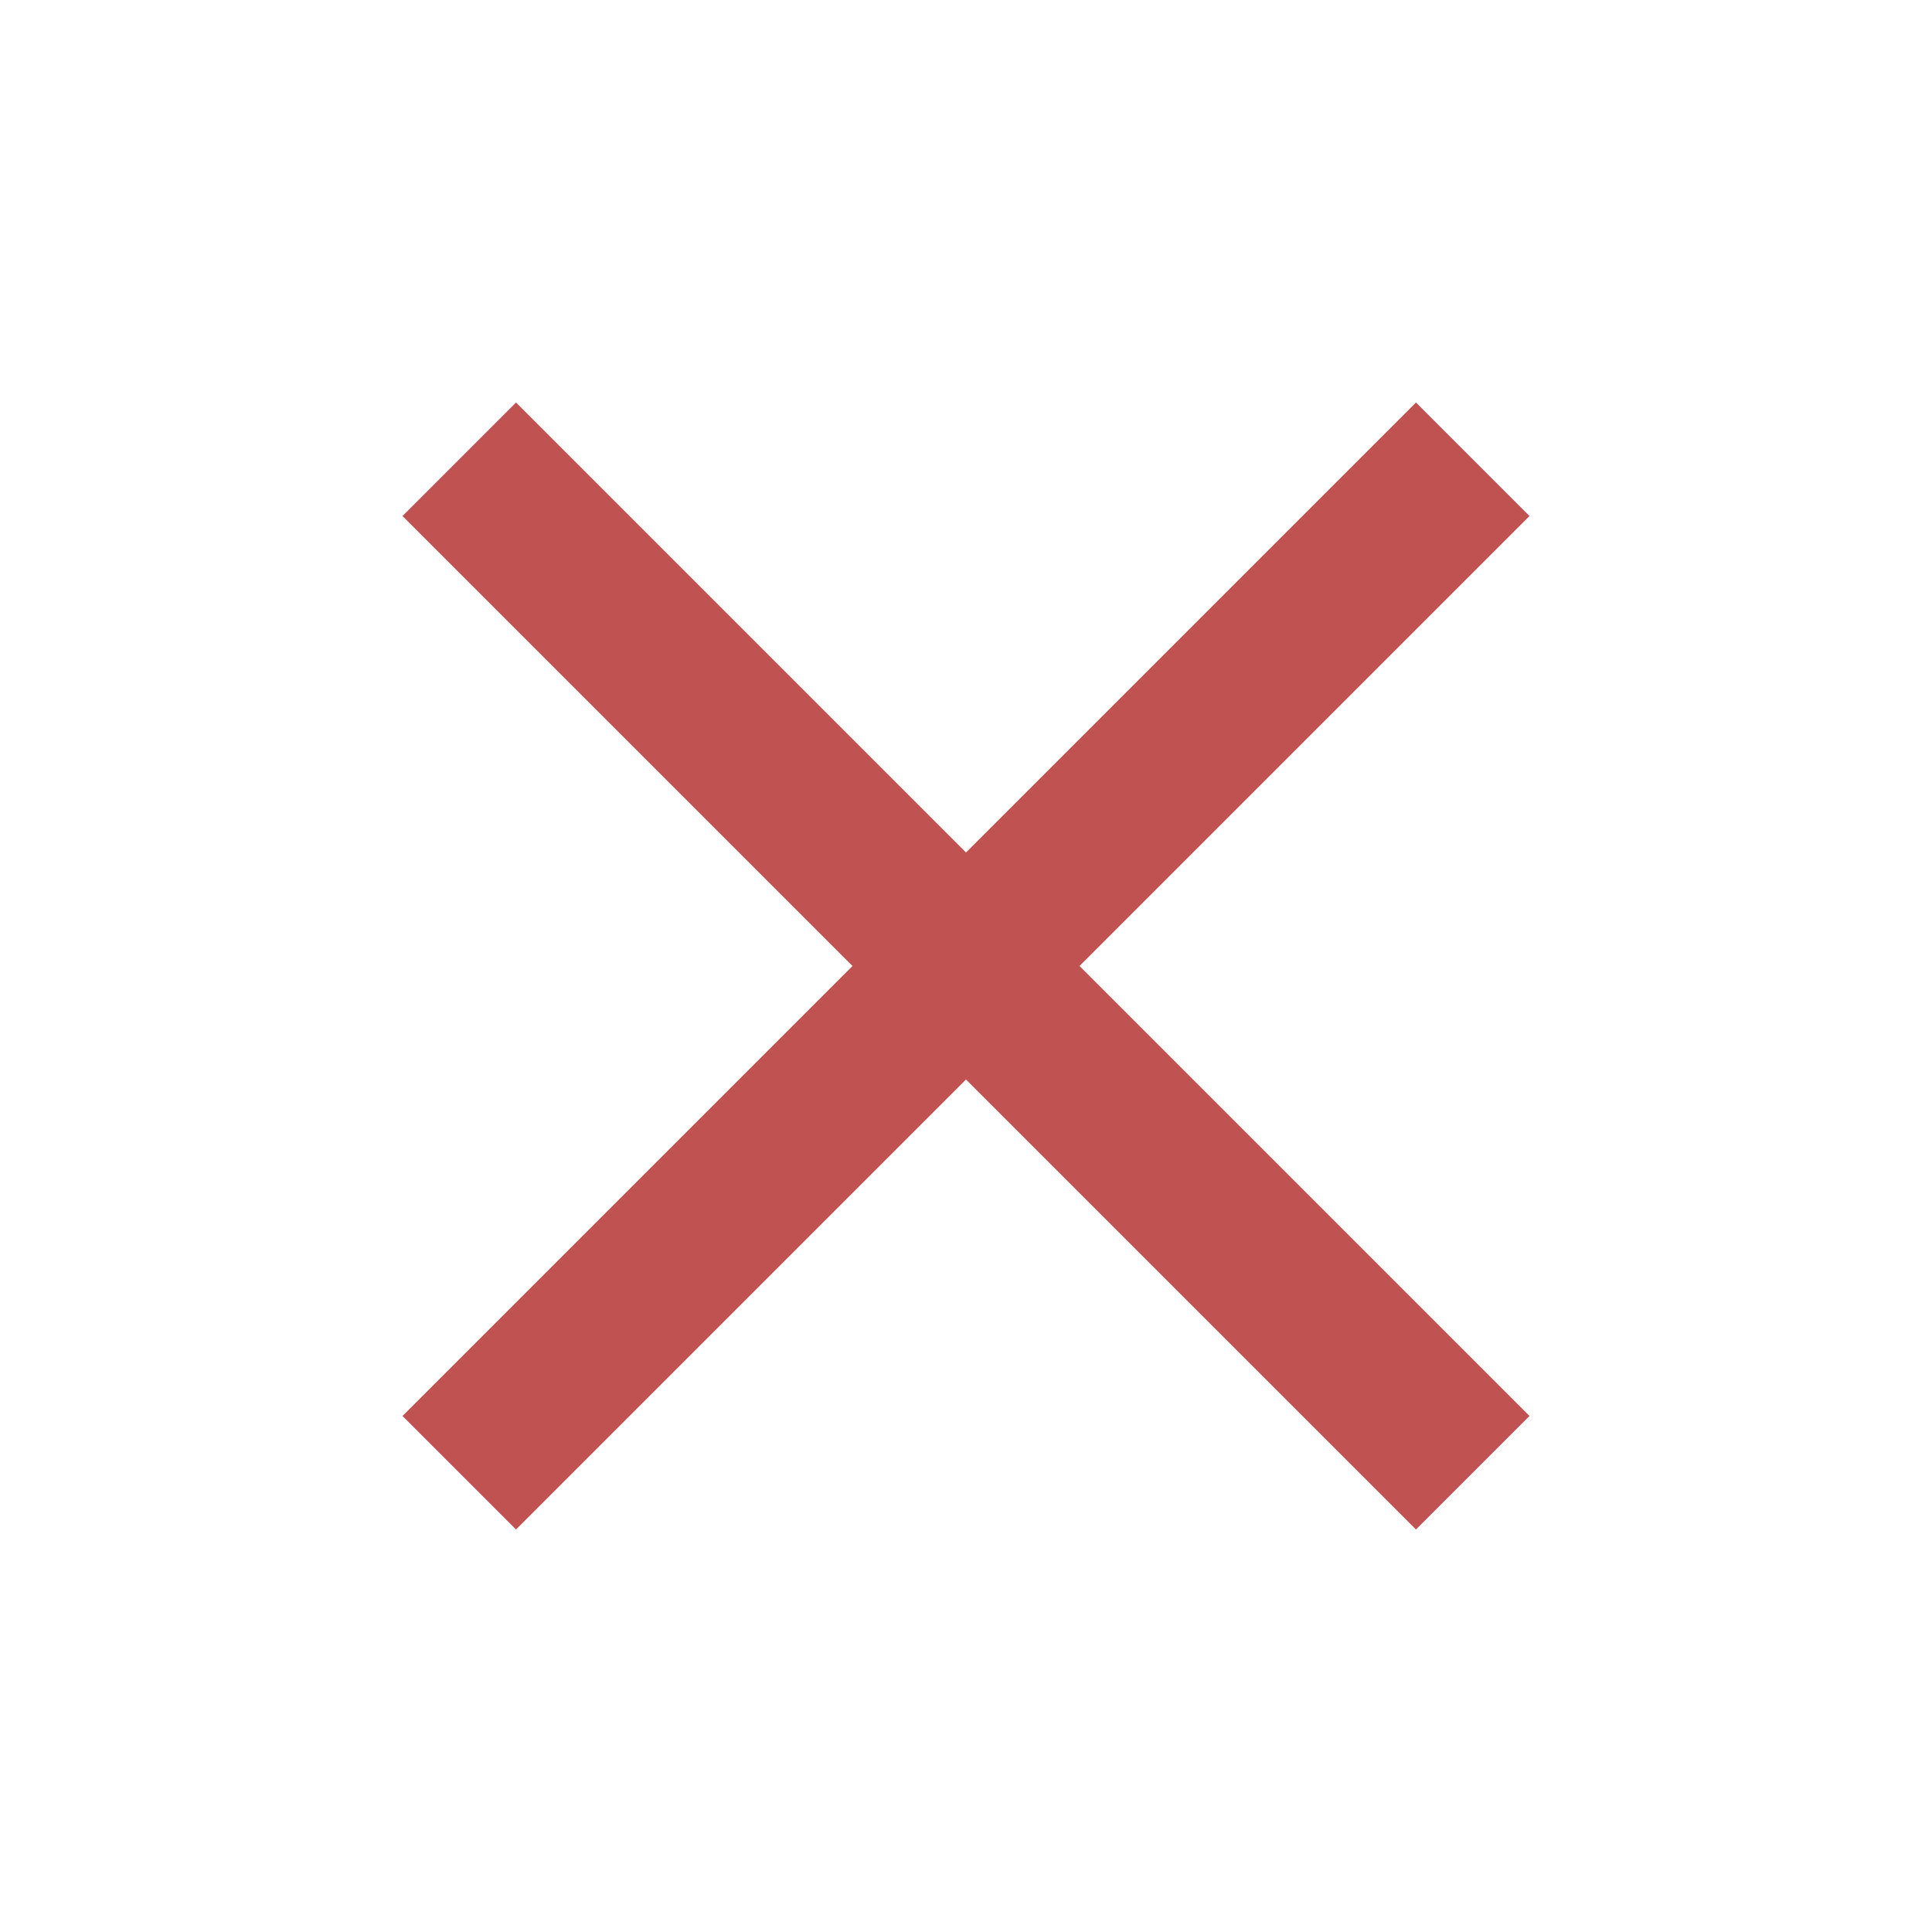
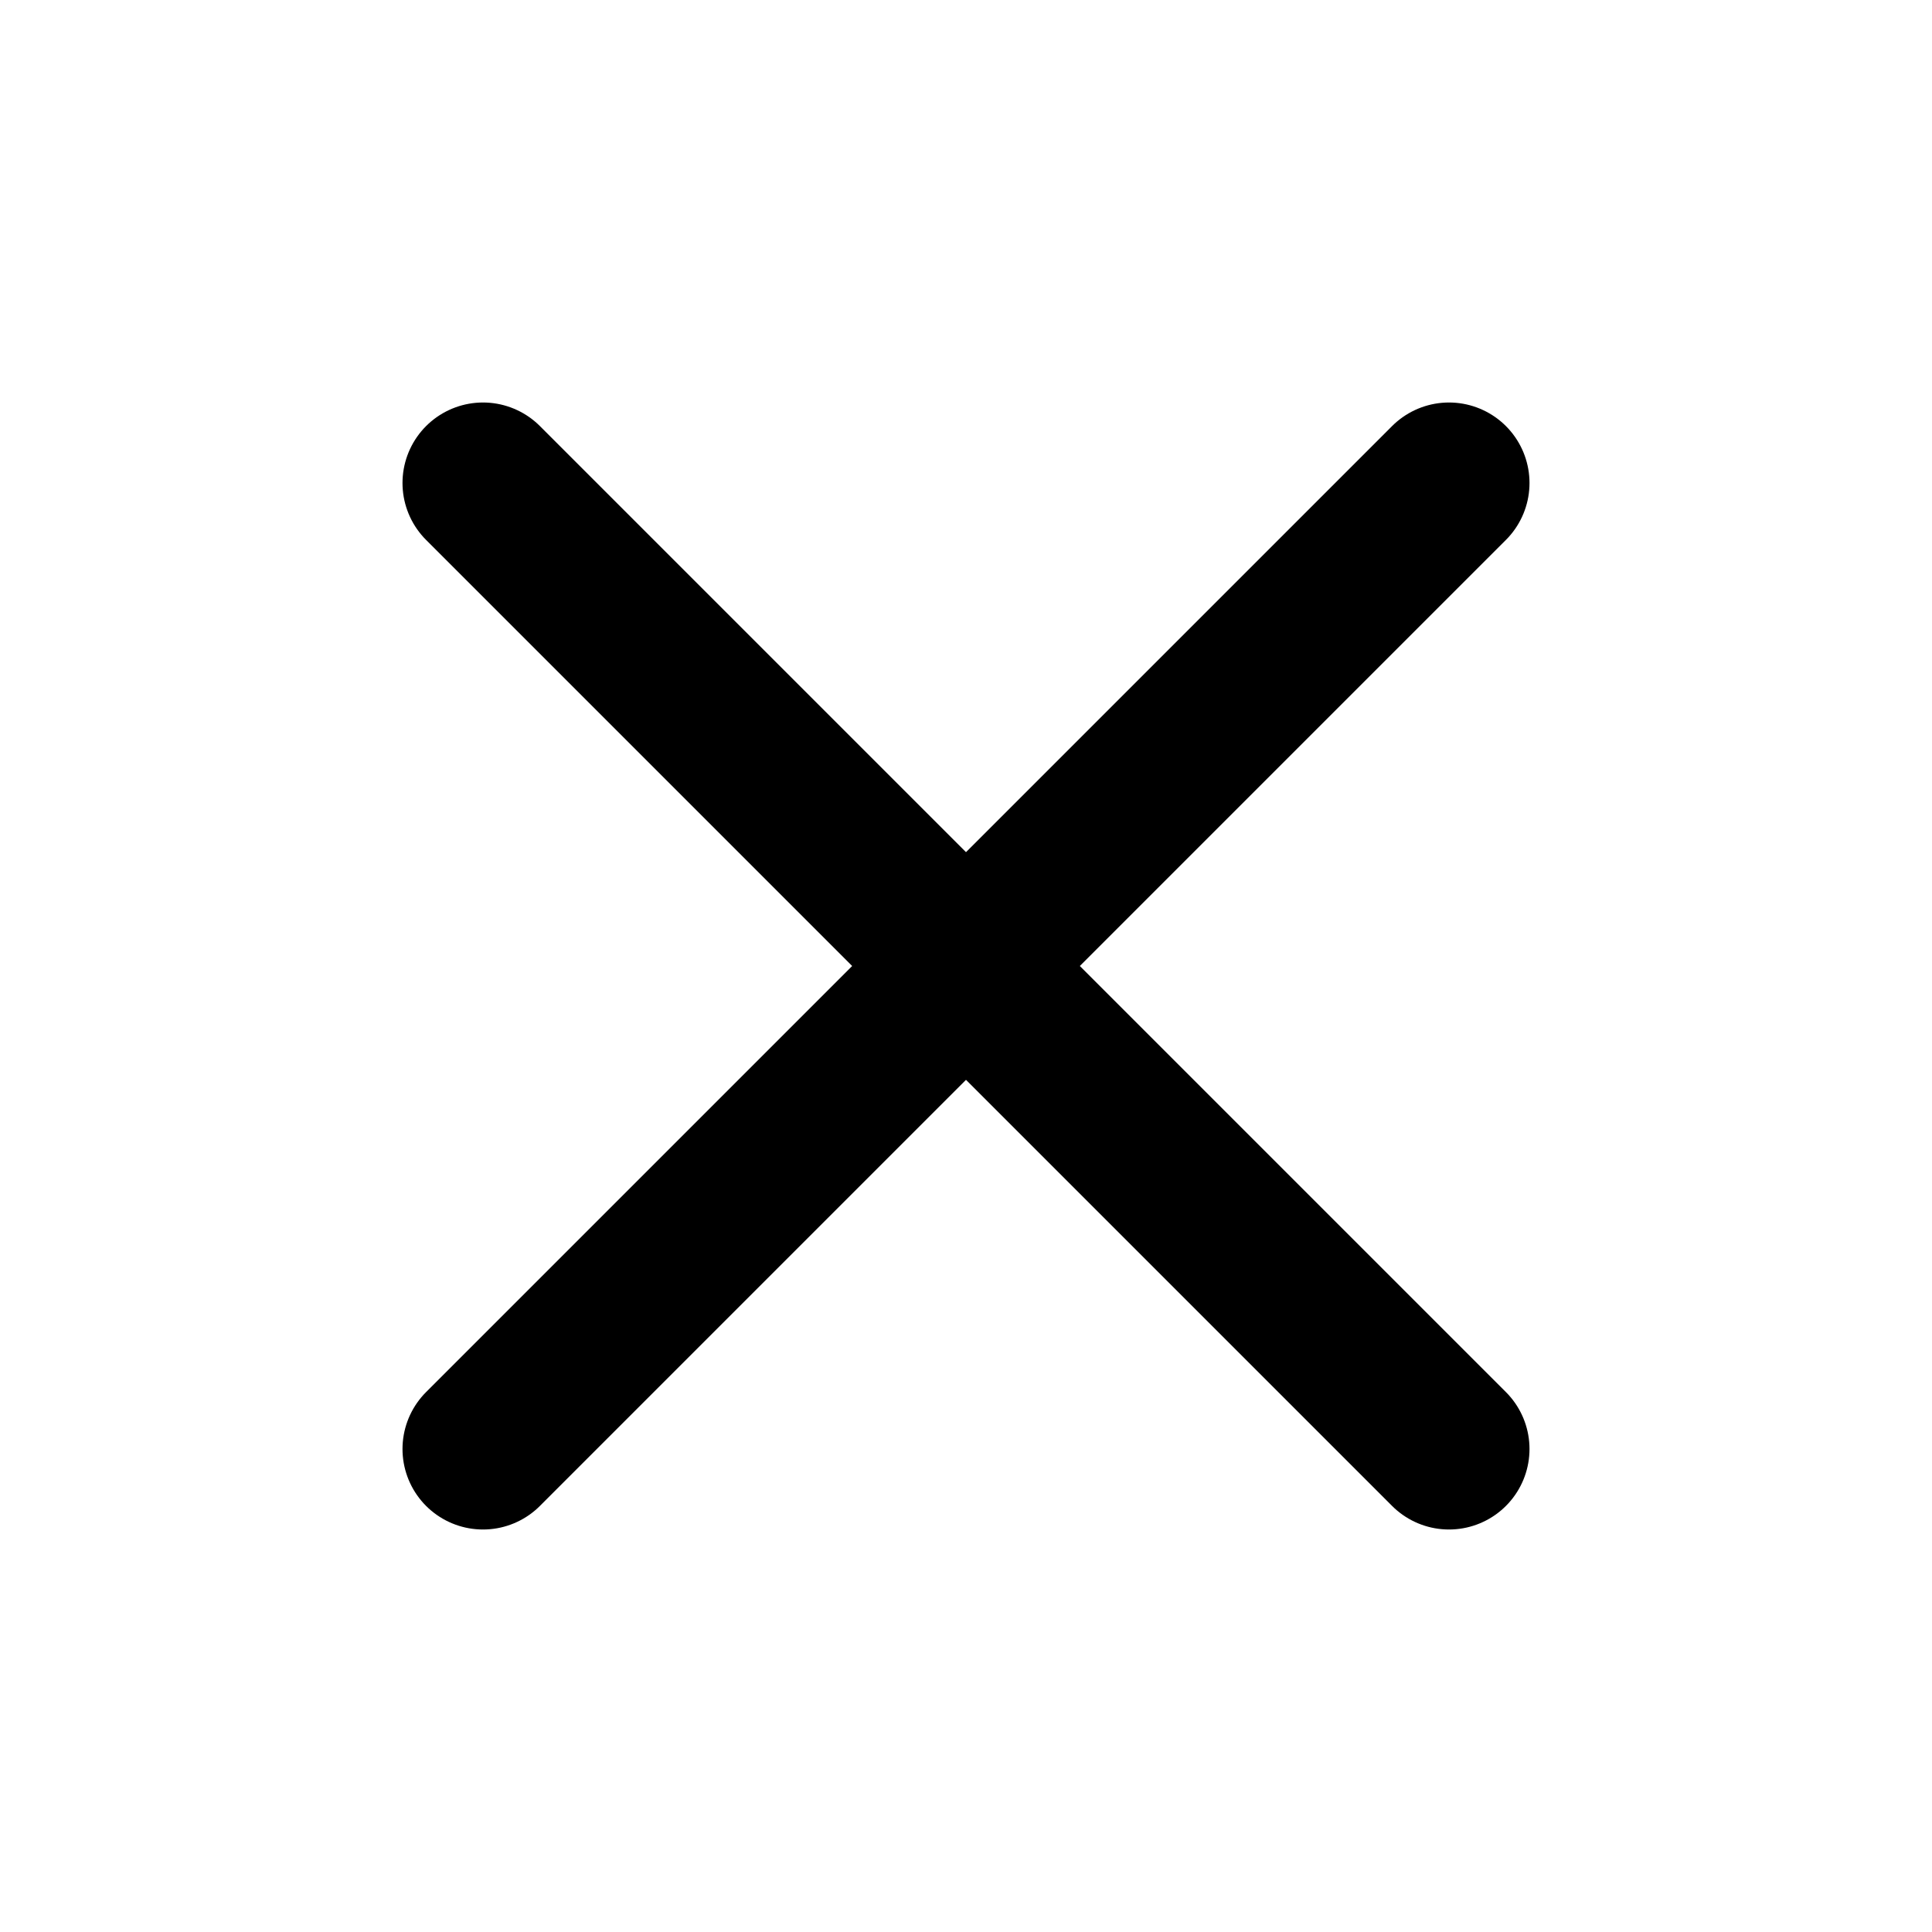
- <svg xmlns="http://www.w3.org/2000/svg" width="800px" height="800px" viewBox="0 0 24 24">
-   <path fill="#c05252" d="M19 6.41L17.59 5 12 10.59 6.41 5 5 6.41 10.59 12 5 17.59 6.41 19 12 13.41 17.59 19 19 17.59 13.41 12z" />
+ <svg xmlns="http://www.w3.org/2000/svg" viewBox="0 0 24 24" fill="none" stroke="currentColor" stroke-width="2" stroke-linecap="round" stroke-linejoin="round">
+   <path d="M18 6L6 18M6 6l12 12" />
</svg>
